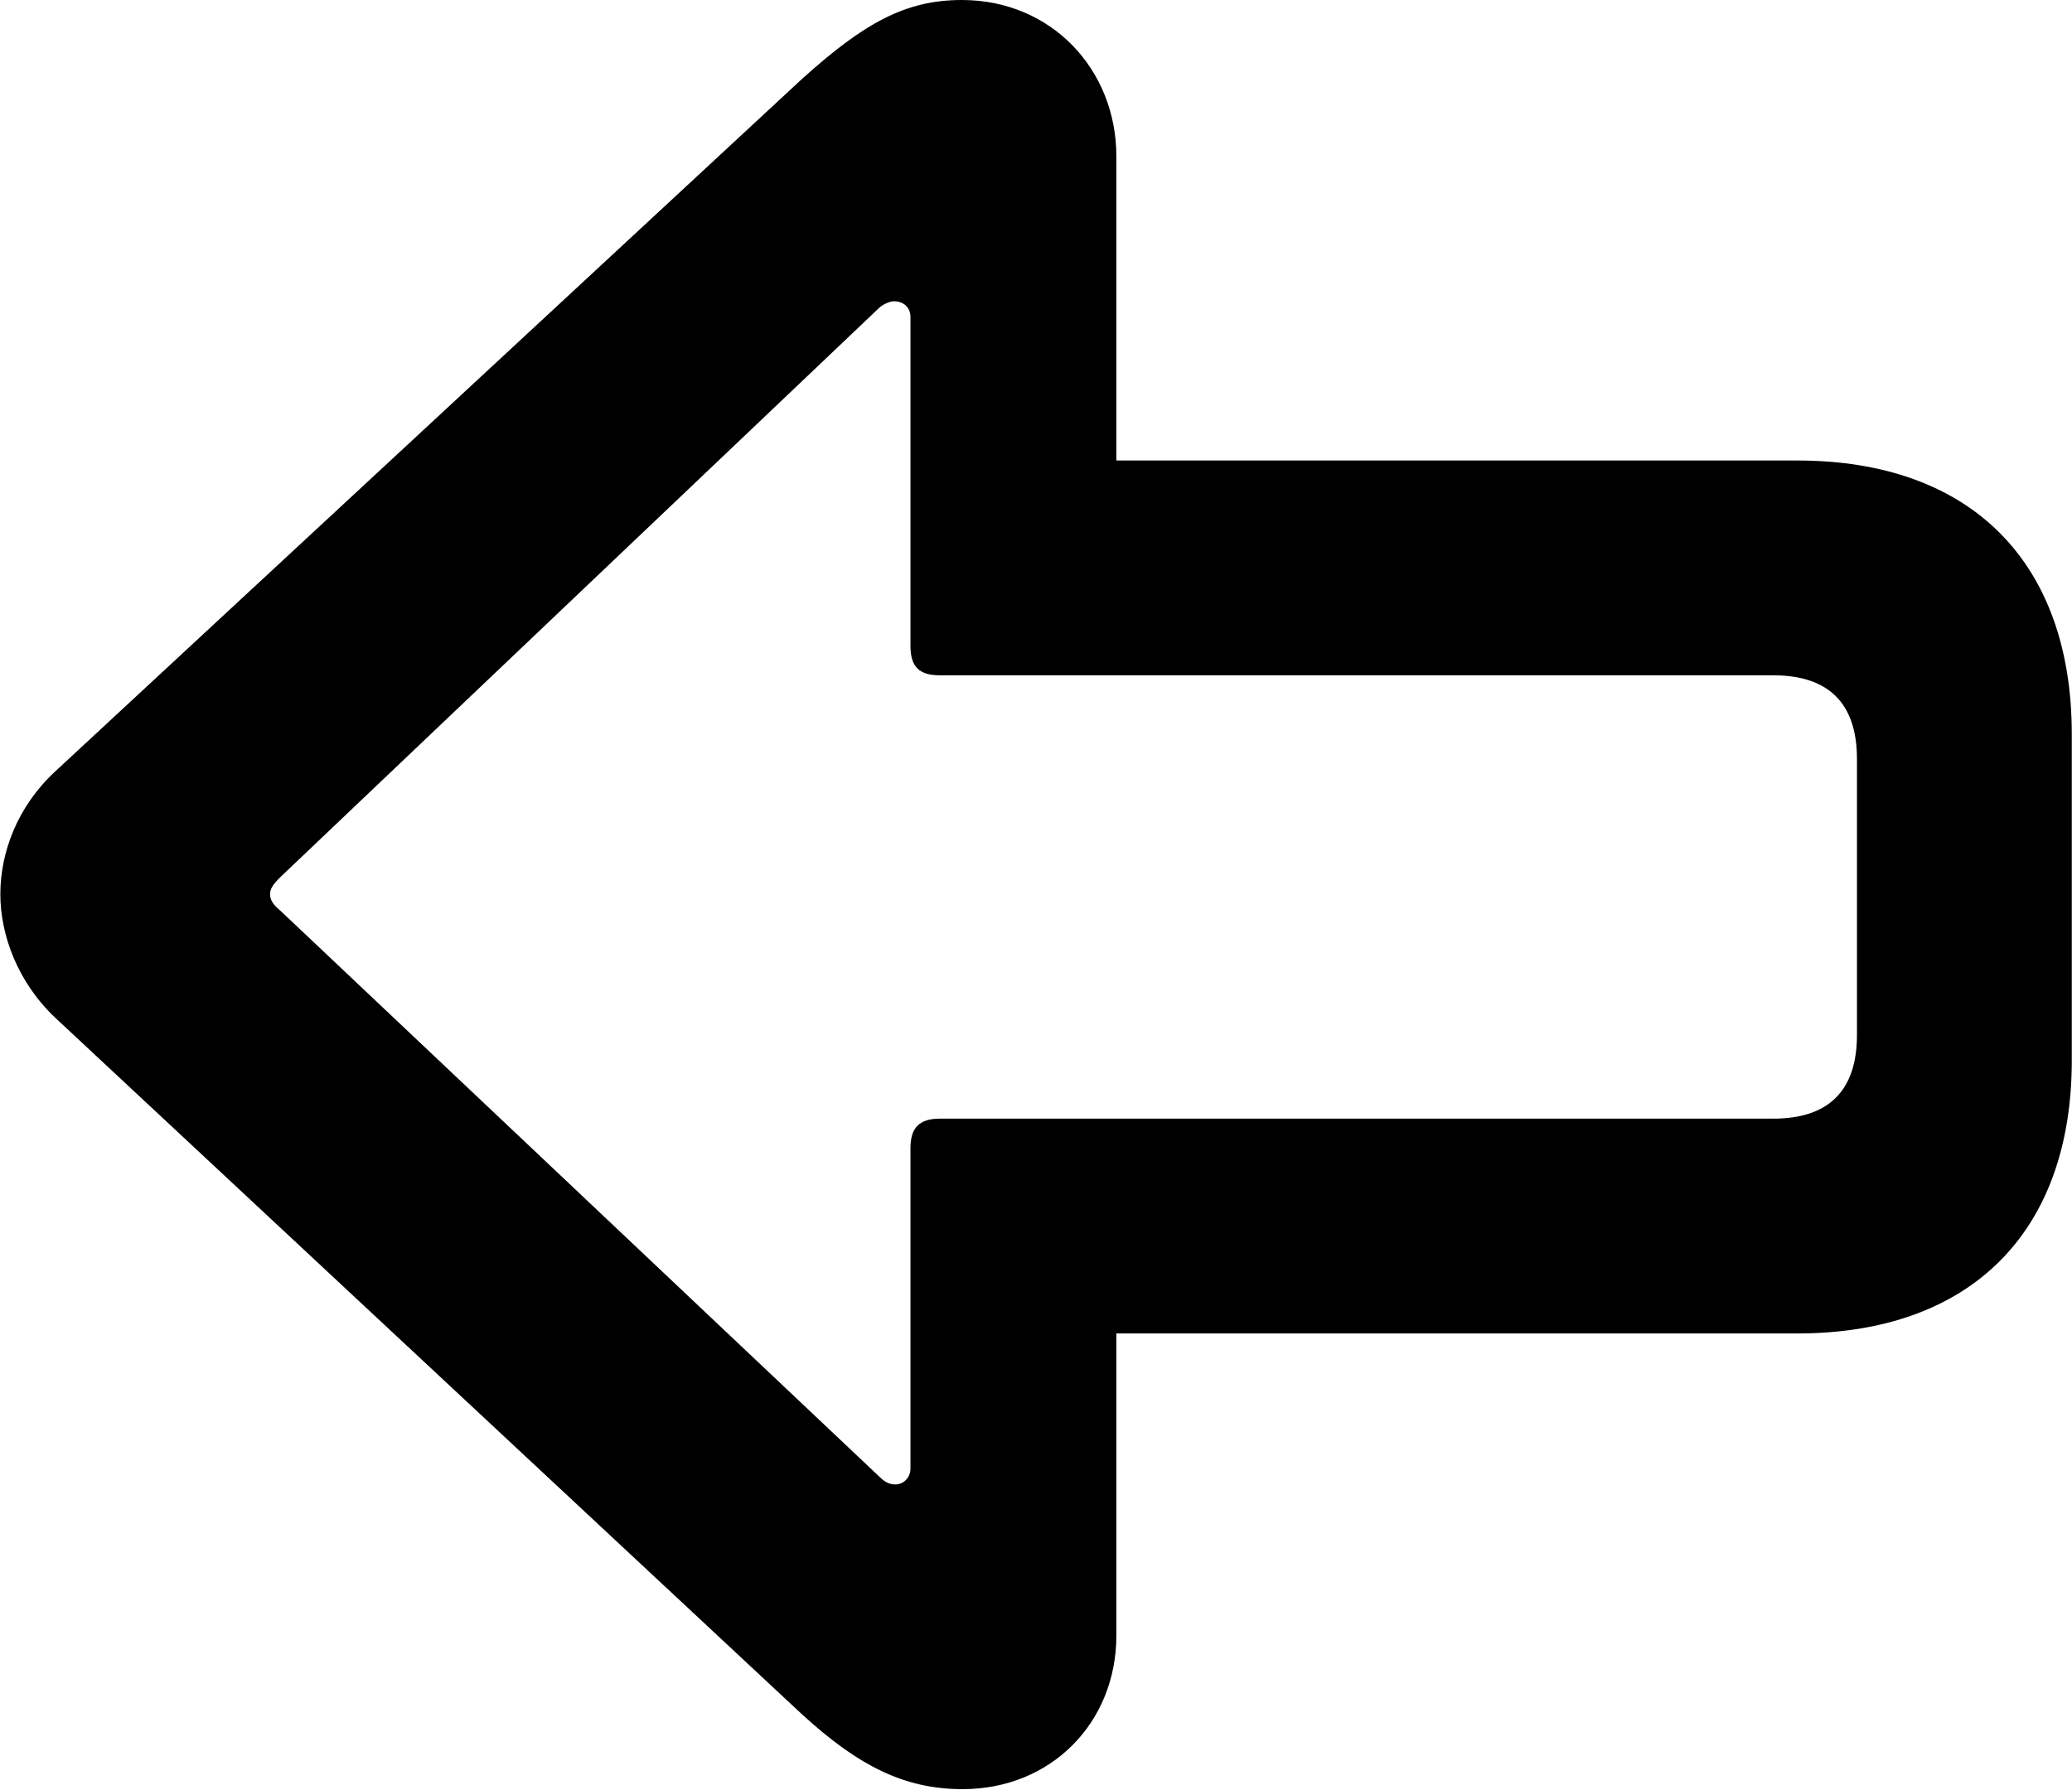
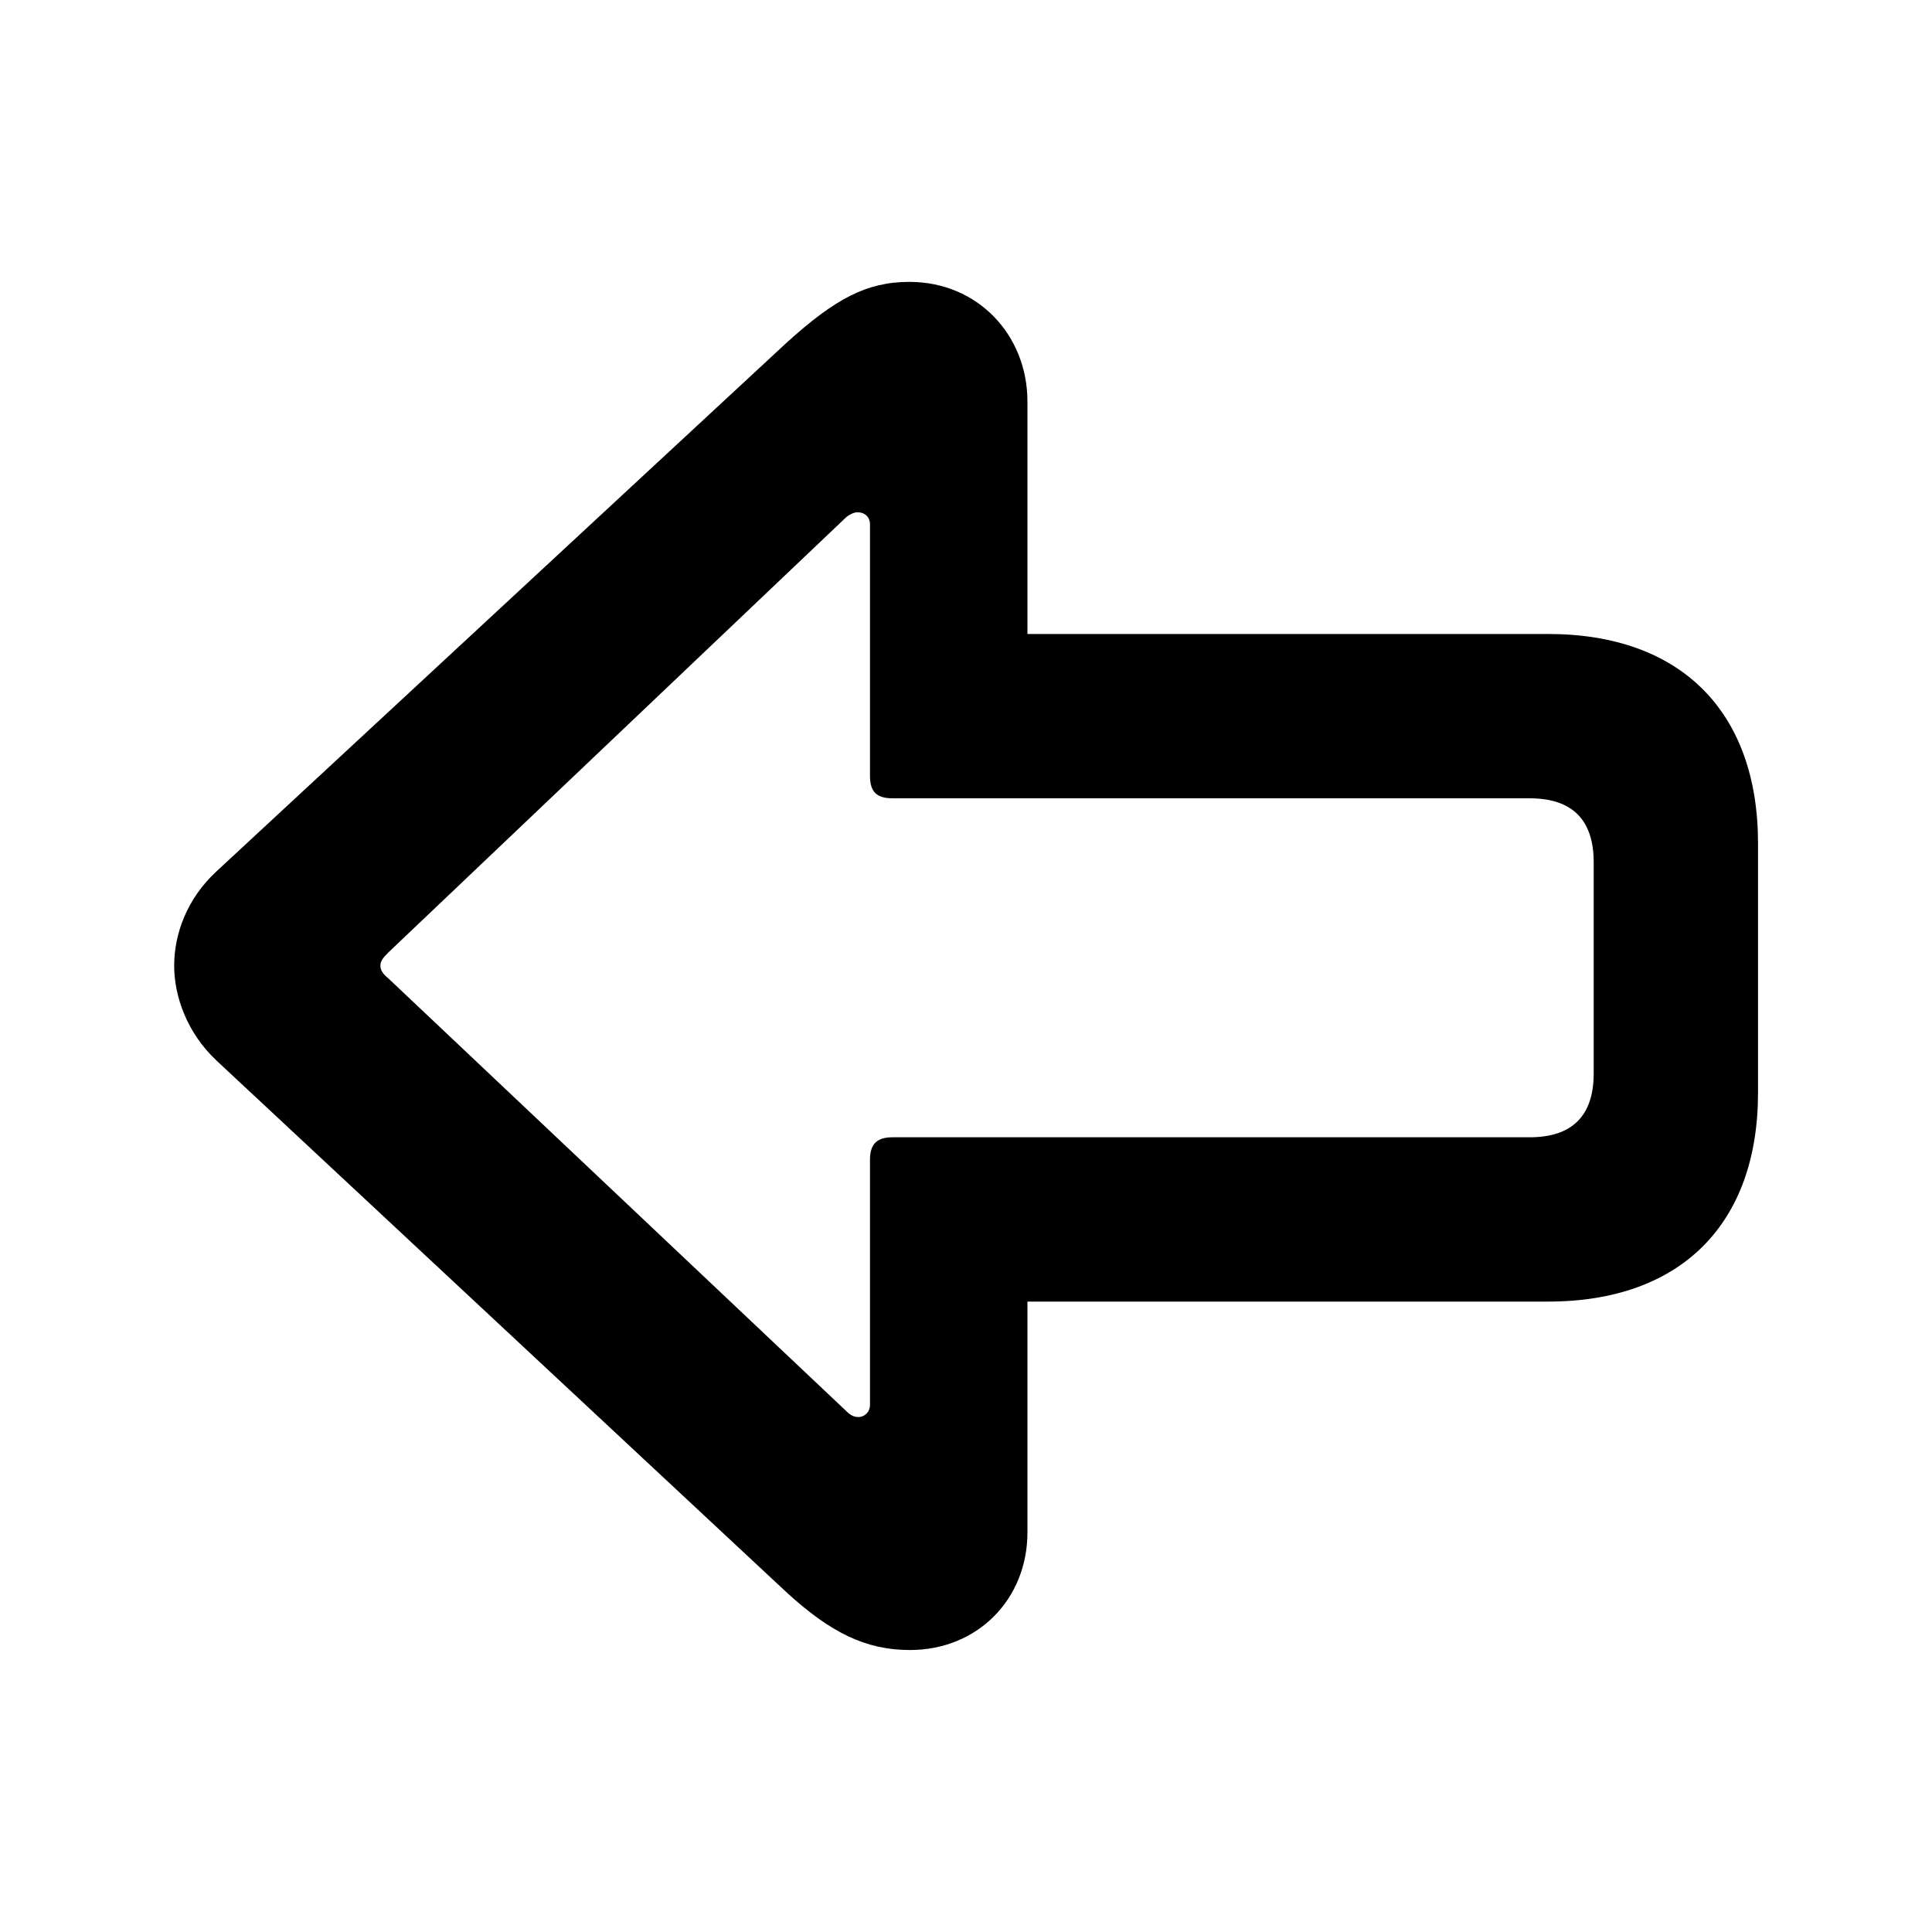
- <svg xmlns="http://www.w3.org/2000/svg" viewBox="0 0 30.188 26.072" width="30.188" height="26.072" fill="currentColor">
-   <path d="M0.005 13.03C0.005 13.62 0.255 14.31 0.805 14.83L11.685 24.98C12.505 25.73 13.175 26.07 14.025 26.07C15.315 26.07 16.265 25.1 16.265 23.83V19.43H26.185C28.715 19.43 30.185 17.95 30.185 15.45V10.7C30.185 8.19 28.715 6.71 26.185 6.71H16.265V2.28C16.265 1.01 15.315 0 14.015 0C13.195 0 12.595 0.33 11.685 1.15L0.805 11.24C0.245 11.76 0.005 12.43 0.005 13.03ZM3.935 13.03C3.935 12.95 3.975 12.89 4.085 12.78L12.815 4.48C12.875 4.43 12.965 4.39 13.025 4.39C13.165 4.39 13.265 4.48 13.265 4.62V9.41C13.265 9.72 13.395 9.84 13.695 9.84H25.835C26.635 9.84 27.055 10.24 27.055 11.06V15.08C27.055 15.9 26.635 16.3 25.835 16.3H13.695C13.395 16.3 13.265 16.43 13.265 16.73V21.4C13.265 21.53 13.165 21.63 13.045 21.63C12.965 21.63 12.895 21.6 12.815 21.52L4.085 13.27C3.975 13.18 3.935 13.11 3.935 13.03Z" />
+ <svg xmlns="http://www.w3.org/2000/svg" width="20" height="20" viewBox="0 0 20 20" fill="currentColor">
+   <path d="M1.803 9.997C1.803 10.317 1.938 10.692 2.237 10.975L8.148 16.489C8.594 16.896 8.958 17.081 9.419 17.081C10.12 17.081 10.636 16.554 10.636 15.864V13.474H16.026C17.4 13.474 18.199 12.67 18.199 11.312V8.731C18.199 7.367 17.4 6.563 16.026 6.563H10.636V4.157C10.636 3.467 10.12 2.918 9.414 2.918C8.968 2.918 8.642 3.097 8.148 3.543L2.237 9.024C1.933 9.307 1.803 9.671 1.803 9.997ZM3.938 9.997C3.938 9.953 3.959 9.921 4.019 9.861L8.762 5.352C8.795 5.325 8.843 5.303 8.876 5.303C8.952 5.303 9.006 5.352 9.006 5.428V8.03C9.006 8.199 9.077 8.264 9.24 8.264H15.835C16.27 8.264 16.498 8.481 16.498 8.927V11.111C16.498 11.556 16.27 11.773 15.835 11.773H9.24C9.077 11.773 9.006 11.844 9.006 12.007V14.544C9.006 14.615 8.952 14.669 8.887 14.669C8.843 14.669 8.805 14.653 8.762 14.609L4.019 10.127C3.959 10.078 3.938 10.04 3.938 9.997Z" fill="currentColor" />
</svg>
